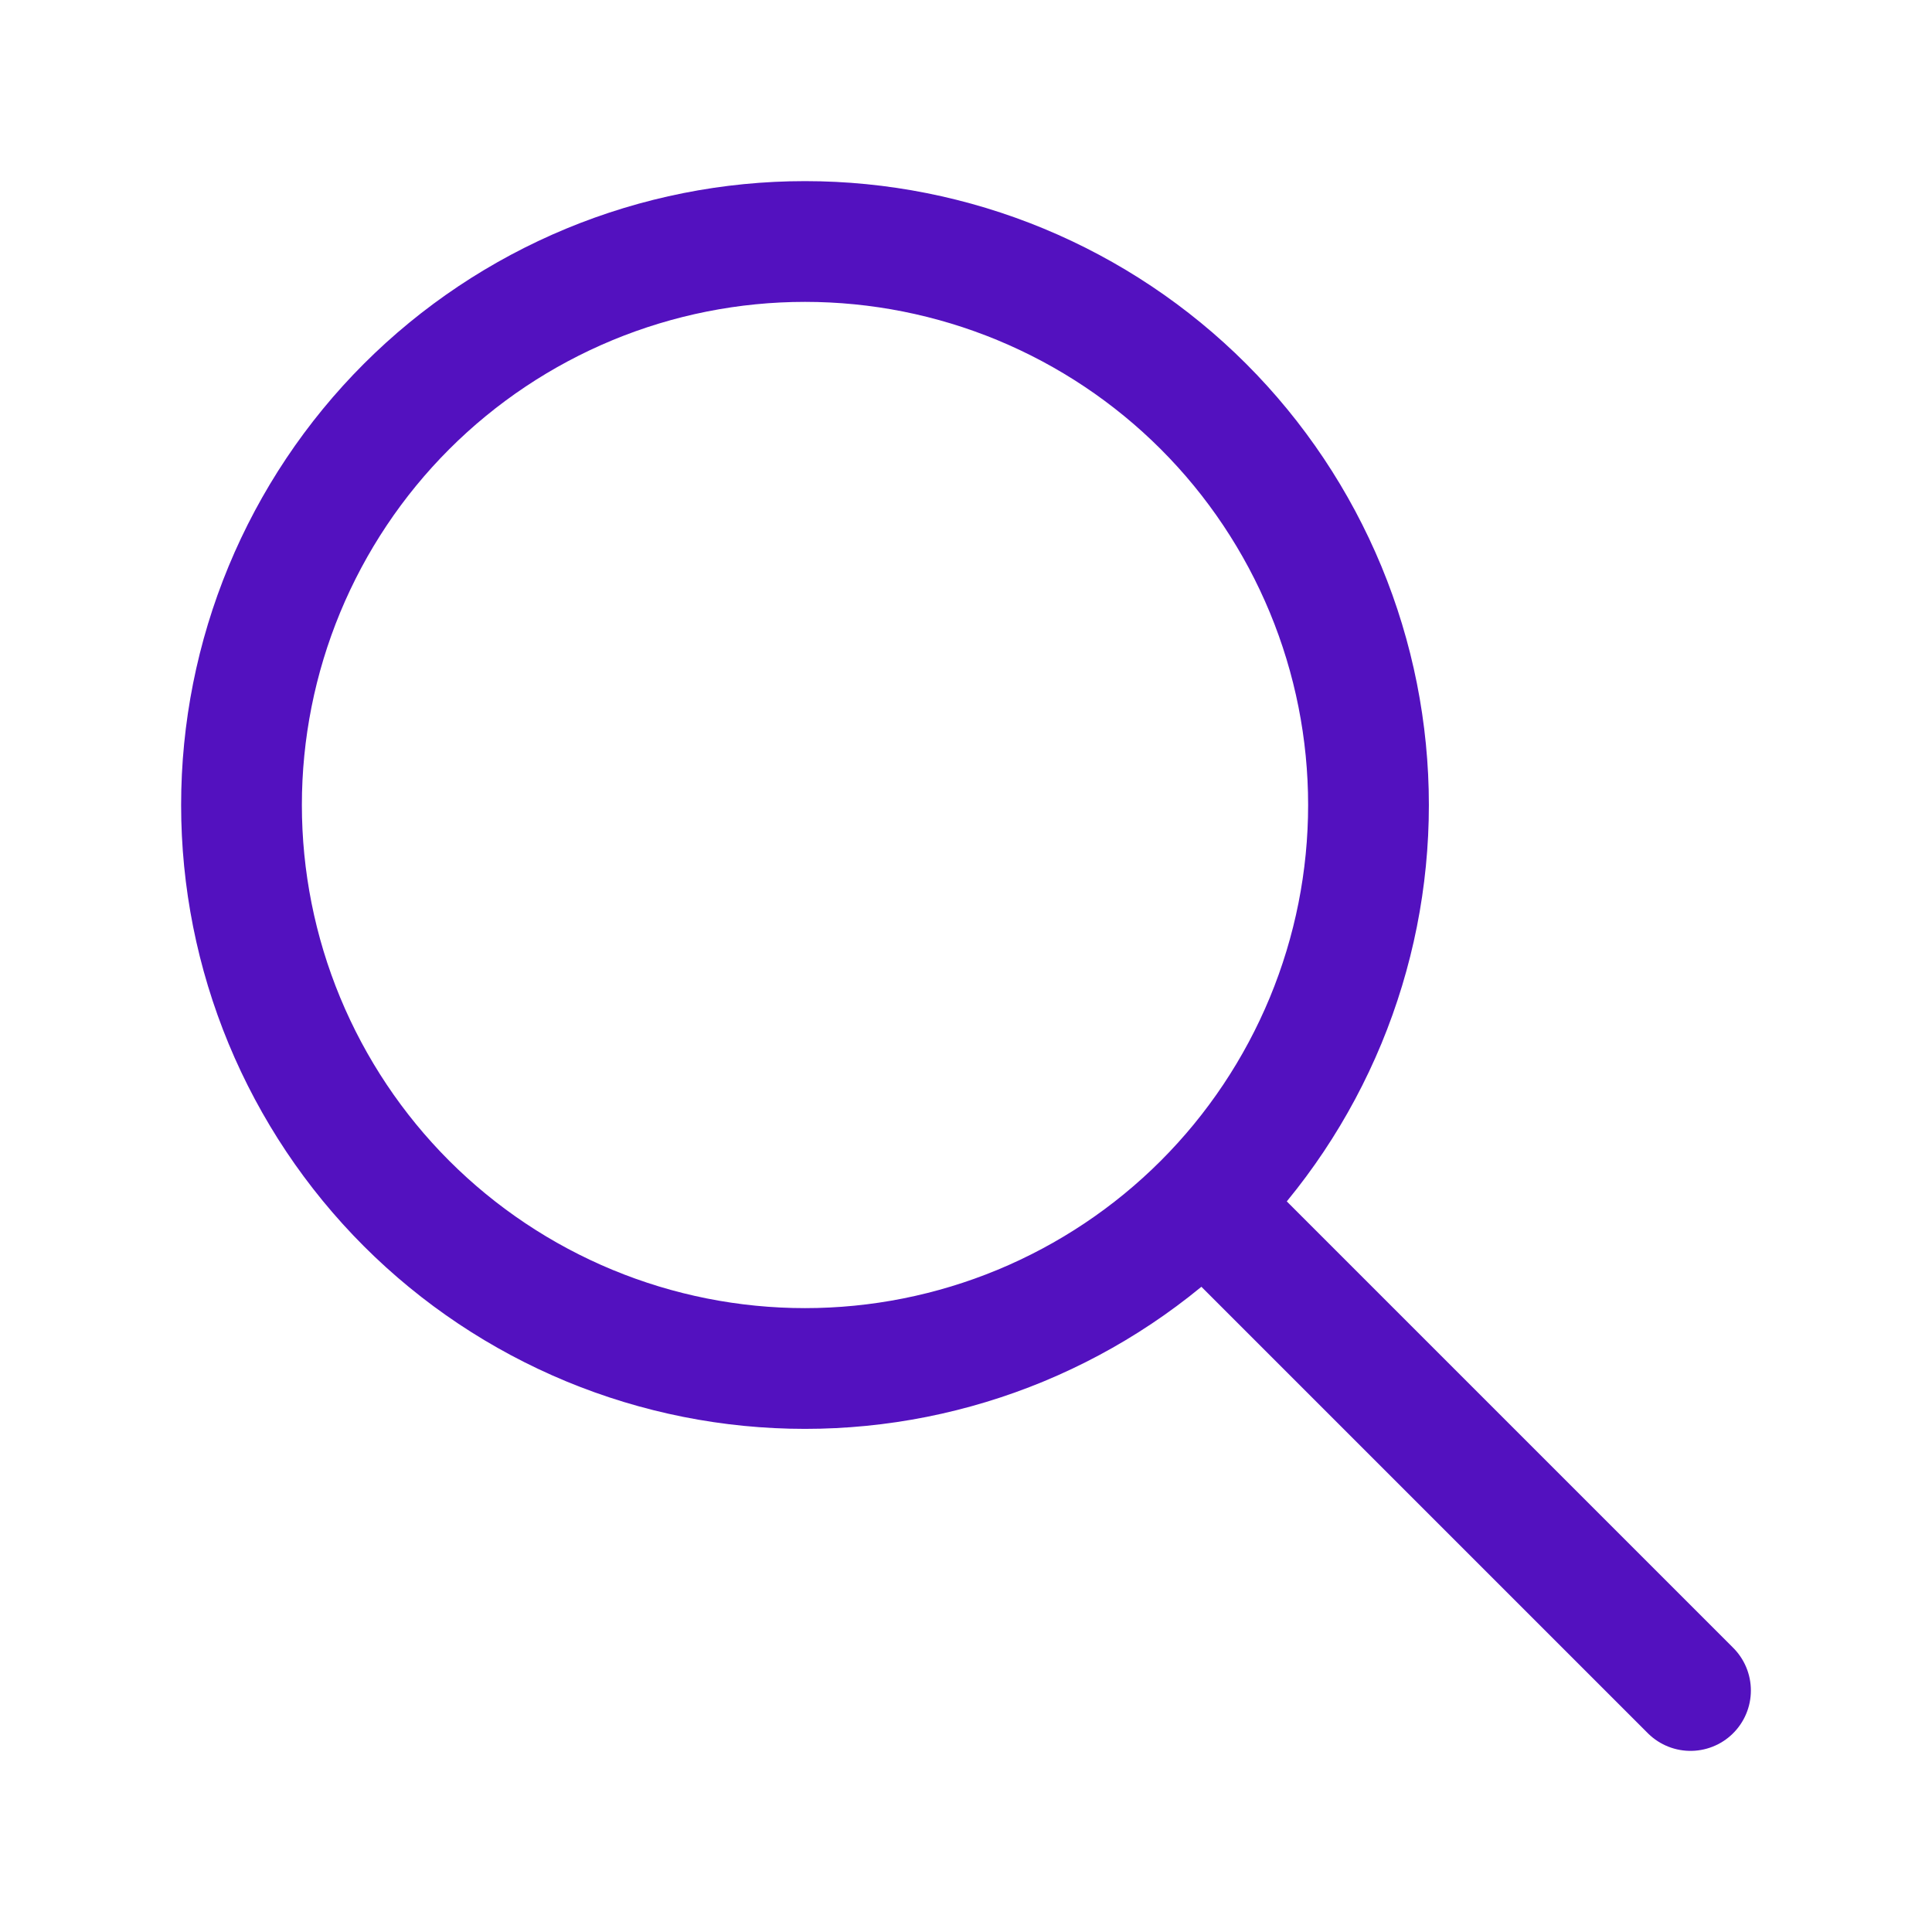
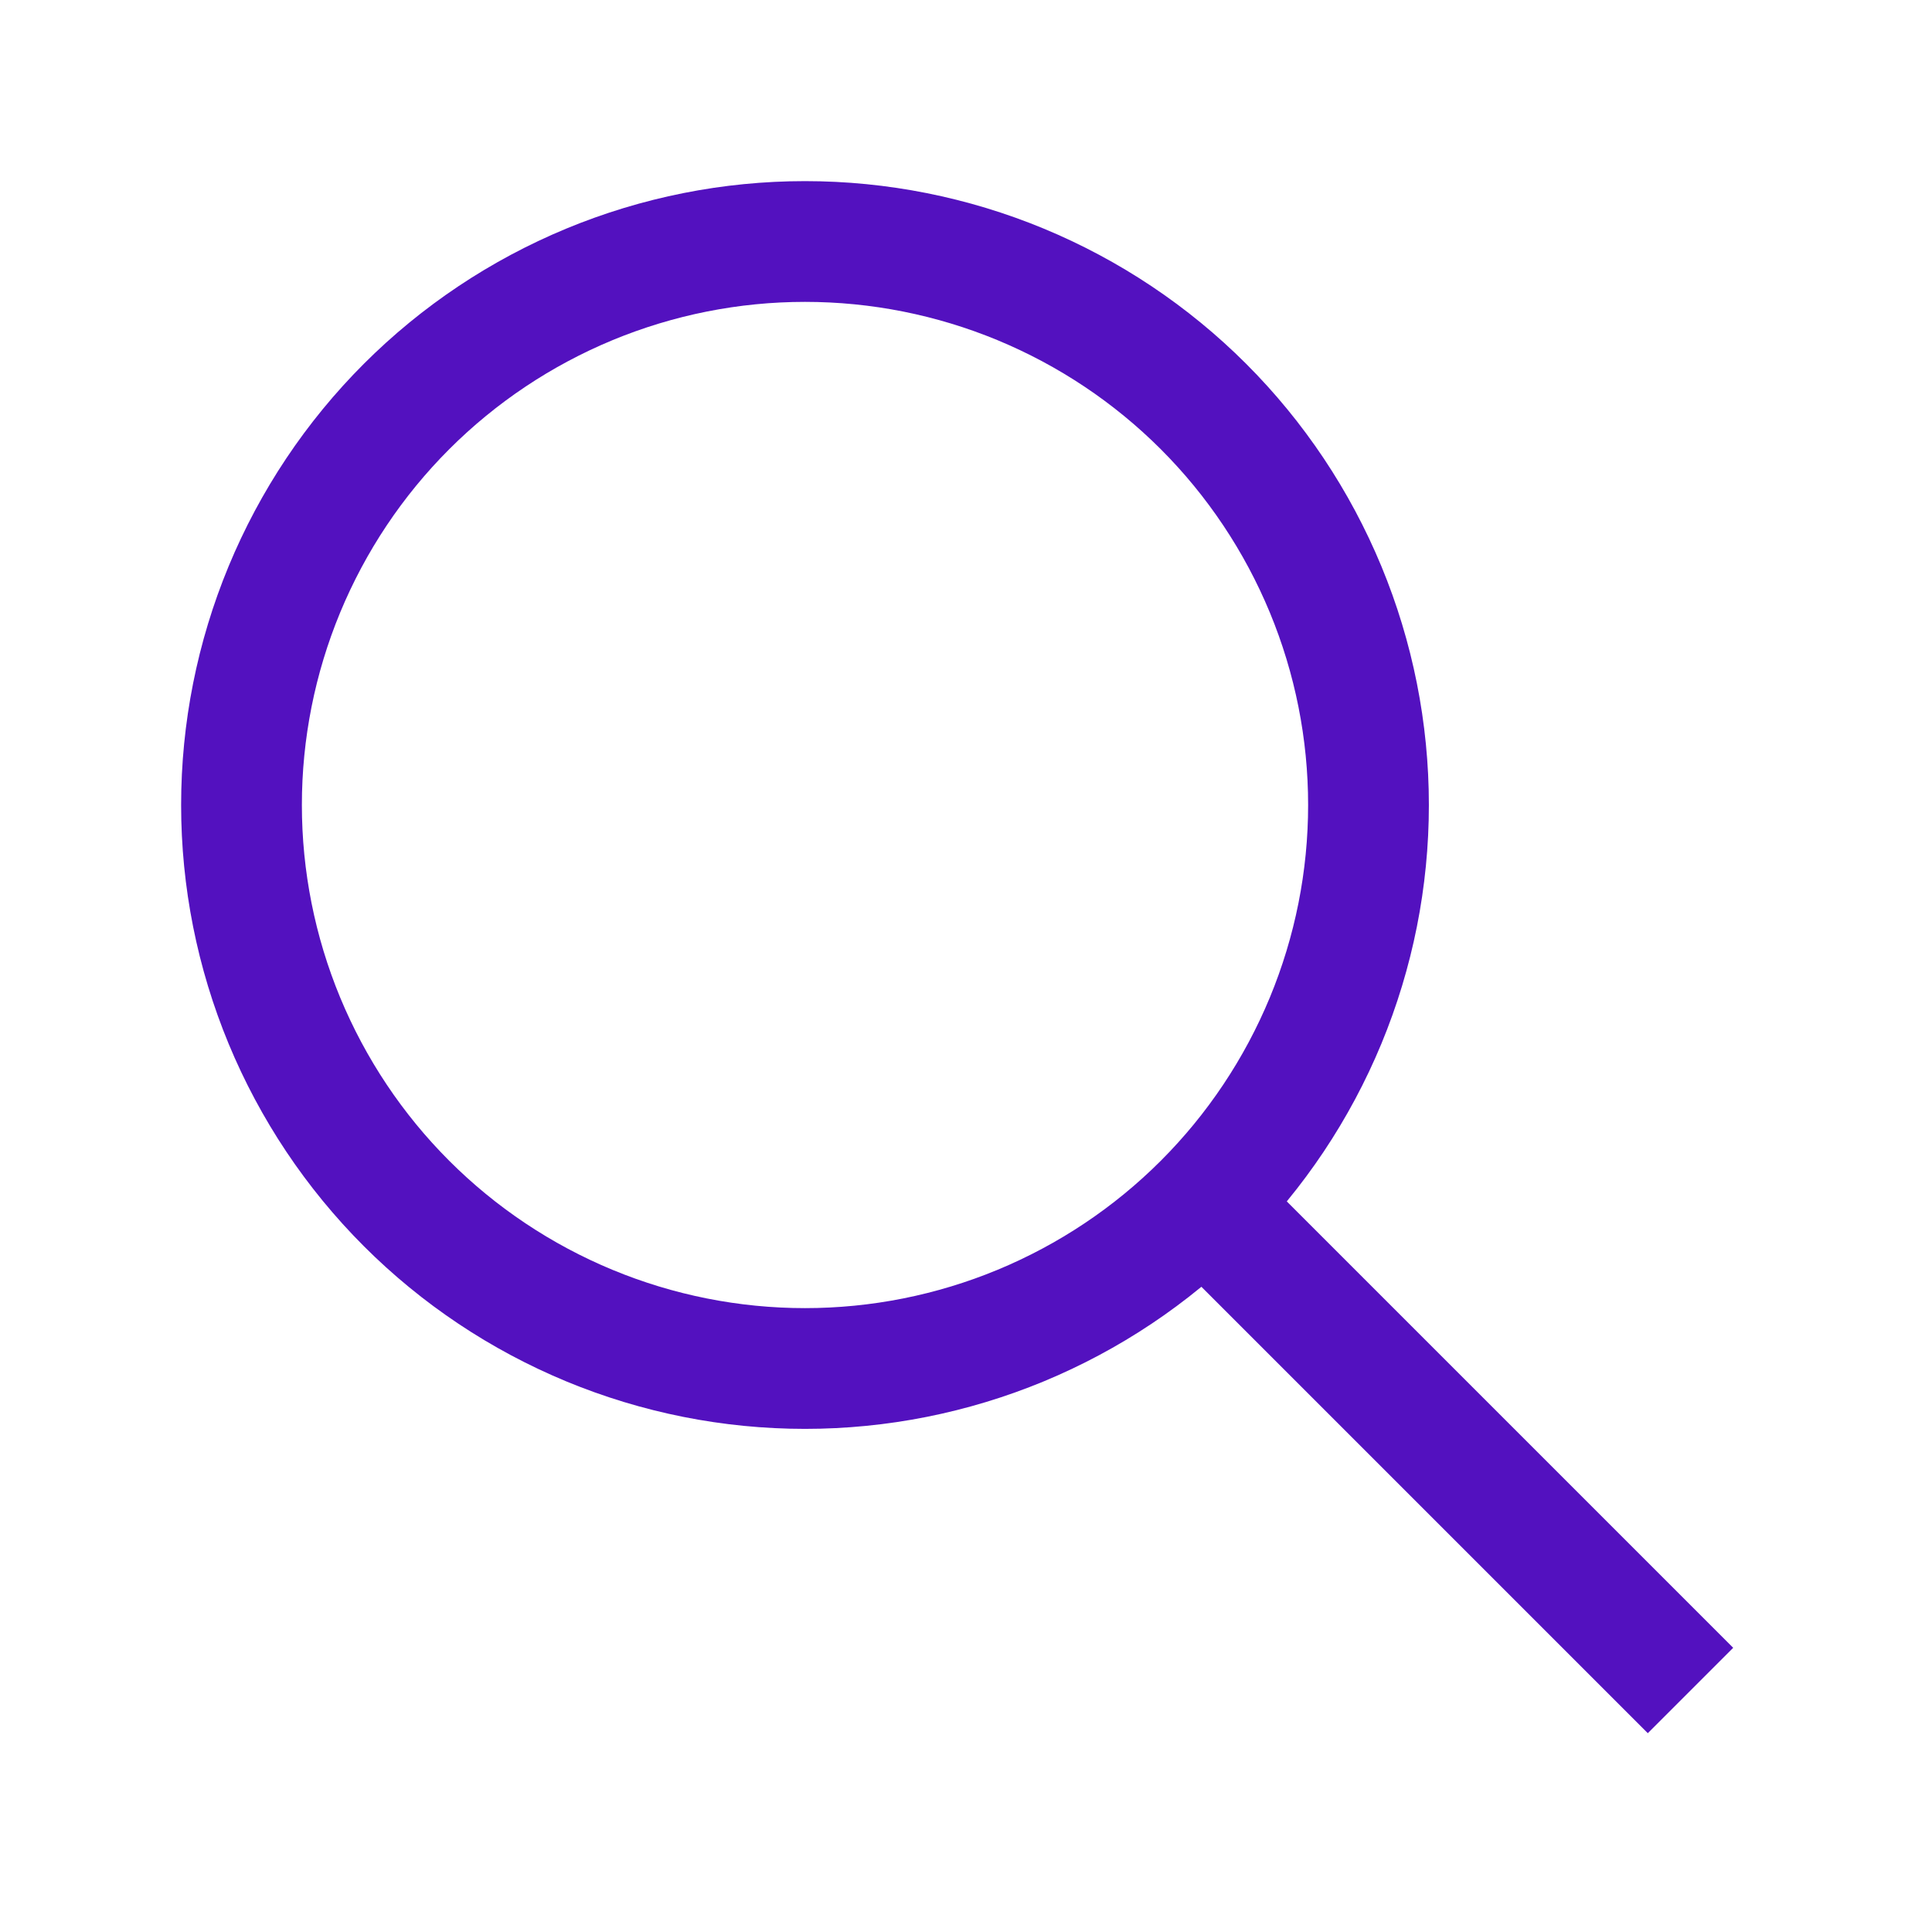
<svg xmlns="http://www.w3.org/2000/svg" width="24" height="24" viewBox="0 0 24 24" fill="none">
-   <path d="M21 21L15 15M3 10C3 10.919 3.181 11.829 3.533 12.679C3.885 13.528 4.4 14.3 5.05 14.95C5.7 15.6 6.472 16.115 7.321 16.467C8.171 16.819 9.081 17 10 17C10.919 17 11.829 16.819 12.679 16.467C13.528 16.115 14.3 15.6 14.95 14.95C15.6 14.3 16.115 13.528 16.467 12.679C16.819 11.829 17 10.919 17 10C17 9.081 16.819 8.171 16.467 7.321C16.115 6.472 15.6 5.7 14.95 5.05C14.3 4.4 13.528 3.885 12.679 3.533C11.829 3.181 10.919 3 10 3C9.081 3 8.171 3.181 7.321 3.533C6.472 3.885 5.7 4.4 5.05 5.05C4.4 5.7 3.885 6.472 3.533 7.321C3.181 8.171 3 9.081 3 10Z" stroke="#5311BF" stroke-width="1.5" stroke-linecap="round" stroke-linejoin="round" />
+   <path d="M21 21L15 15M3 10C3 10.919 3.181 11.829 3.533 12.679C3.885 13.528 4.4 14.3 5.05 14.95C5.7 15.6 6.472 16.115 7.321 16.467C8.171 16.819 9.081 17 10 17C10.919 17 11.829 16.819 12.679 16.467C13.528 16.115 14.3 15.6 14.95 14.95C15.6 14.3 16.115 13.528 16.467 12.679C16.819 11.829 17 10.919 17 10C17 9.081 16.819 8.171 16.467 7.321C16.115 6.472 15.6 5.7 14.95 5.05C14.3 4.4 13.528 3.885 12.679 3.533C11.829 3.181 10.919 3 10 3C9.081 3 8.171 3.181 7.321 3.533C6.472 3.885 5.7 4.4 5.05 5.05C4.4 5.7 3.885 6.472 3.533 7.321C3.181 8.171 3 9.081 3 10Z" stroke="#5311BF" stroke-width="1.5" strokeLinecap="round" strokeLinejoin="round" />
</svg>
